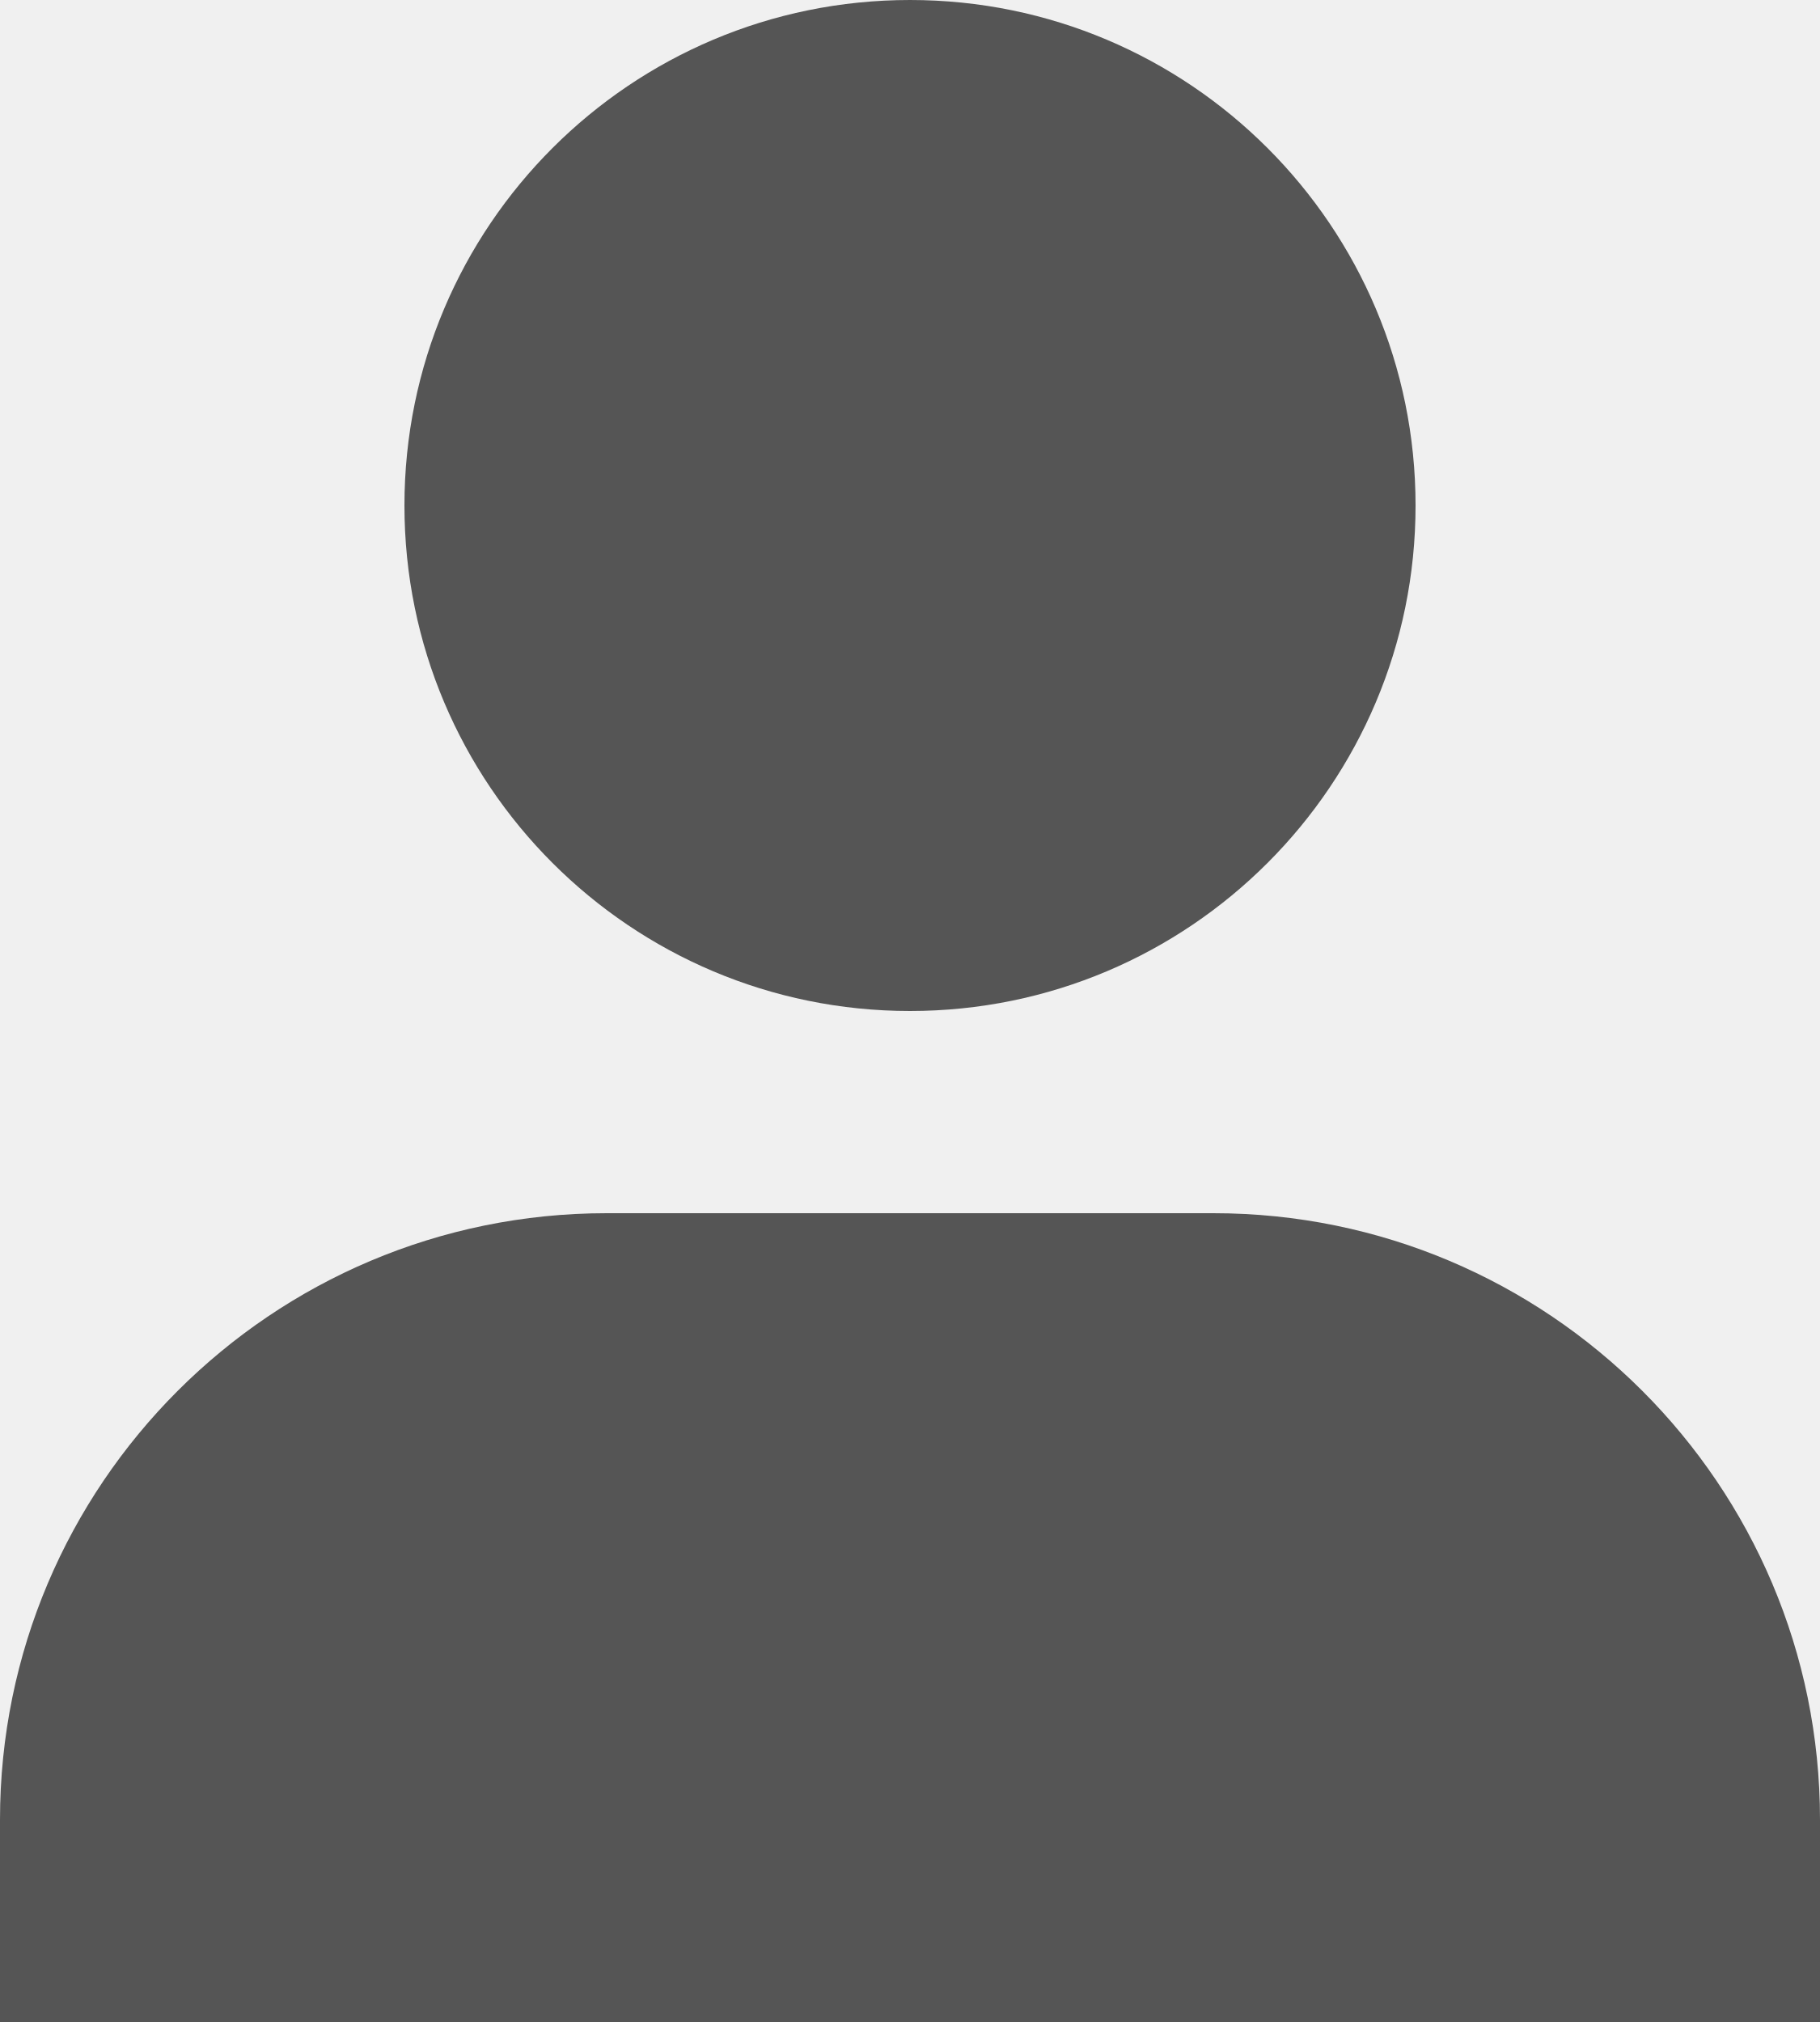
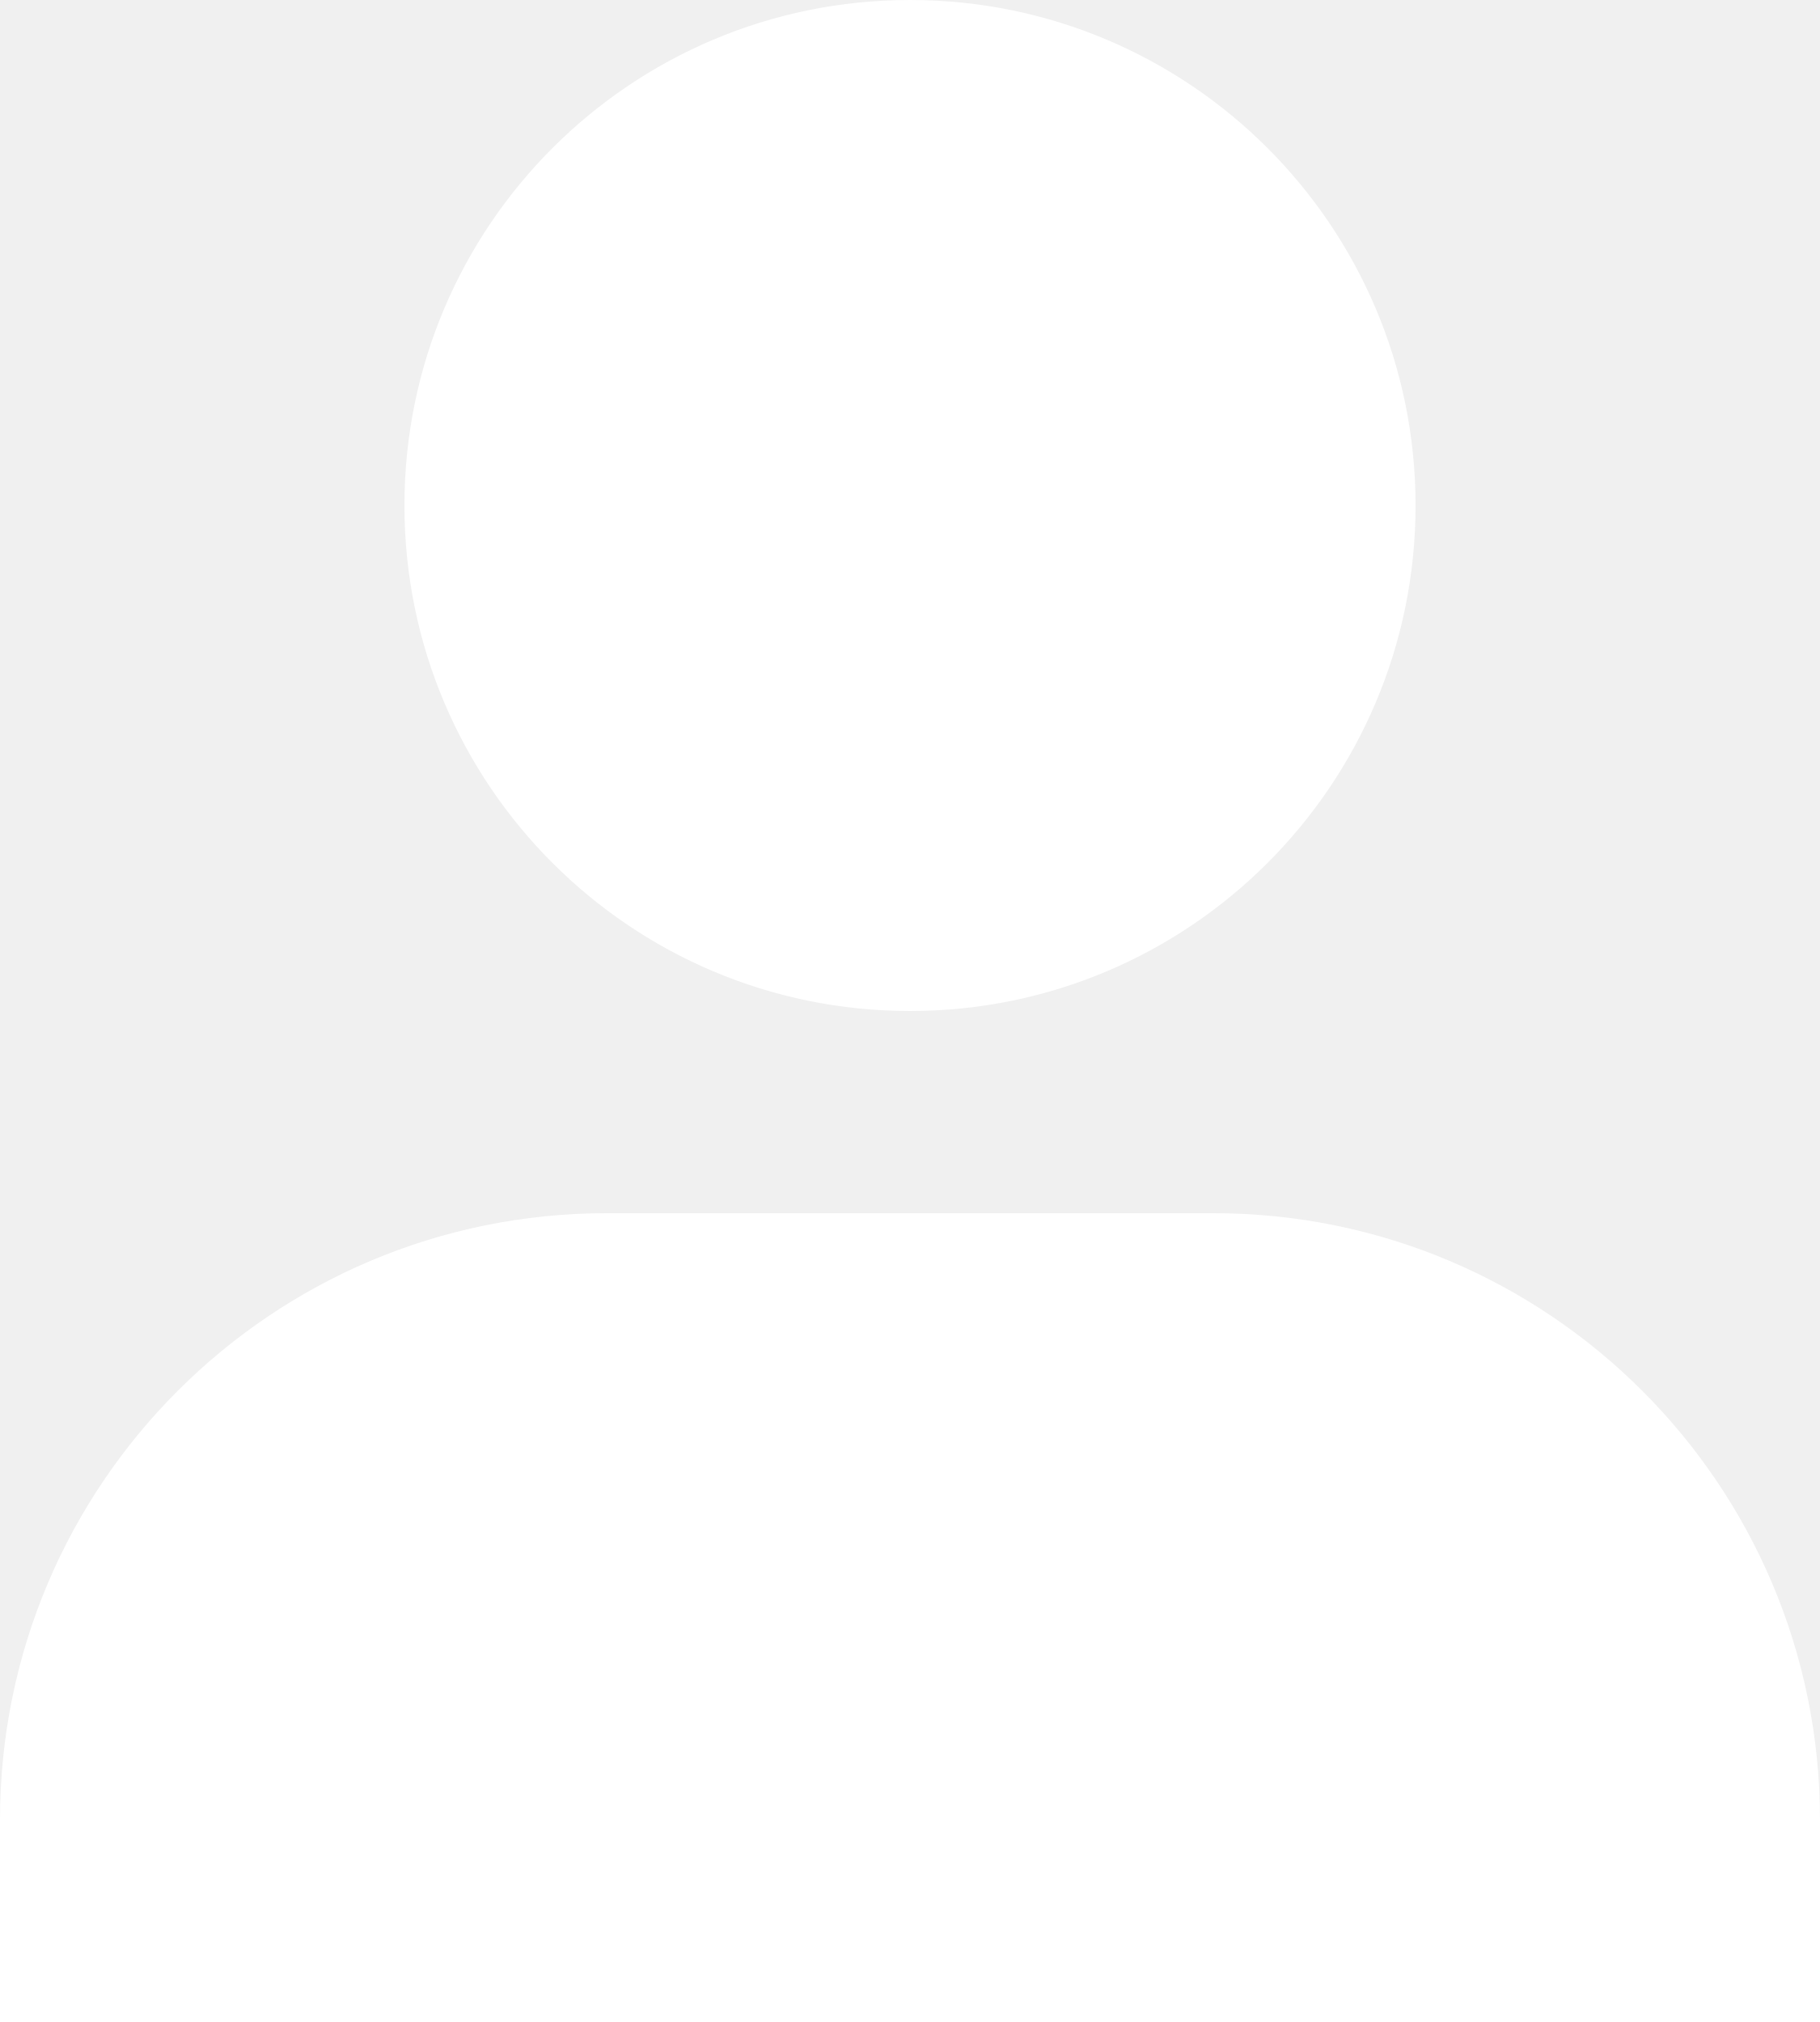
<svg xmlns="http://www.w3.org/2000/svg" width="9px" height="10px" viewBox="0 0 9 10" version="1.1">
  <defs />
  <g id="Artboards" stroke="none" stroke-width="1" fill="none" fill-rule="evenodd">
-     <g id="V5-START-grid-veiw" transform="translate(-887, -468)" fill="#555555">
+     <g id="V5-START-grid-veiw" transform="translate(-887, -468)" fill="#FFFFFF">
      <g id="recent-diagrams" transform="translate(428, 442)">
        <g id="my-diagrams" transform="translate(448, 18)">
          <path d="M15.5,13 C14.119,13 13,11.881 13,10.5 C13,9.119 14.119,8 15.5,8 C16.881,8 18,9.119 18,10.5 C18,11.881 16.881,13 15.5,13 Z M14,14 L17,14 C18.657,14 20,15.343 20,17 L20,18 L11,18 L11,17 C11,15.343 12.343,14 14,14 Z" id="Combined-Shape-Copy" />
        </g>
      </g>
    </g>
  </g>
</svg>
